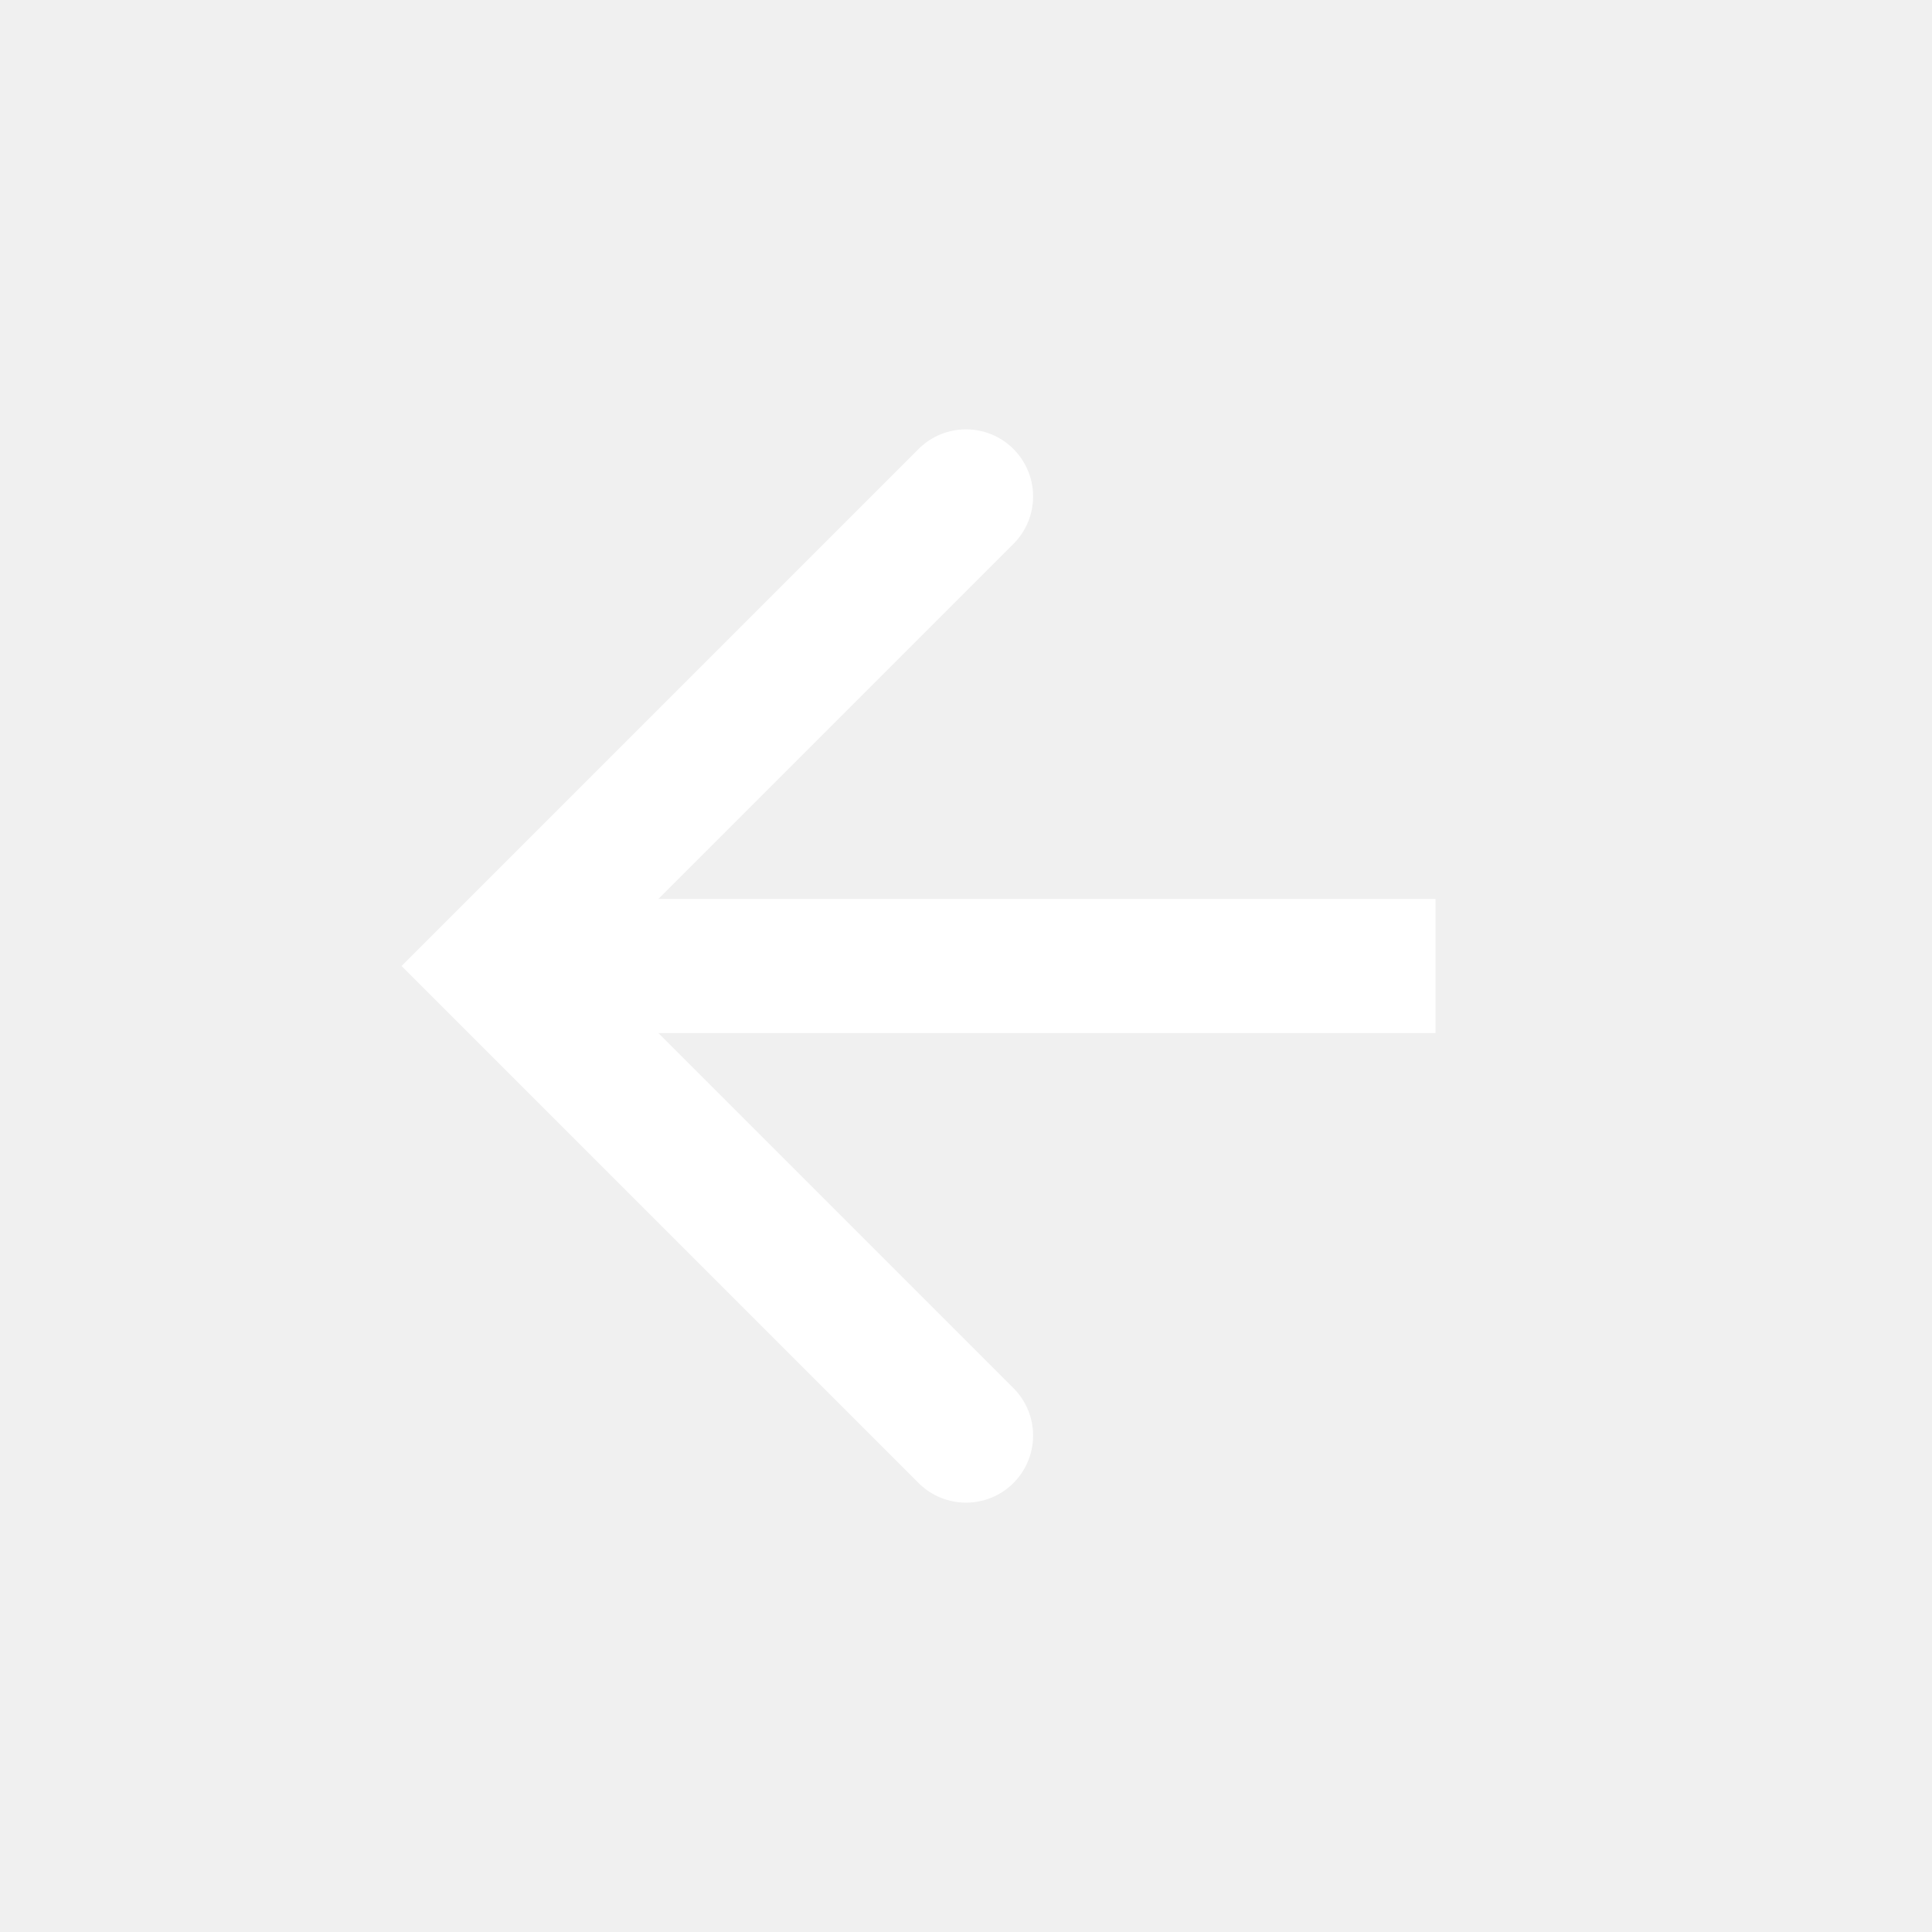
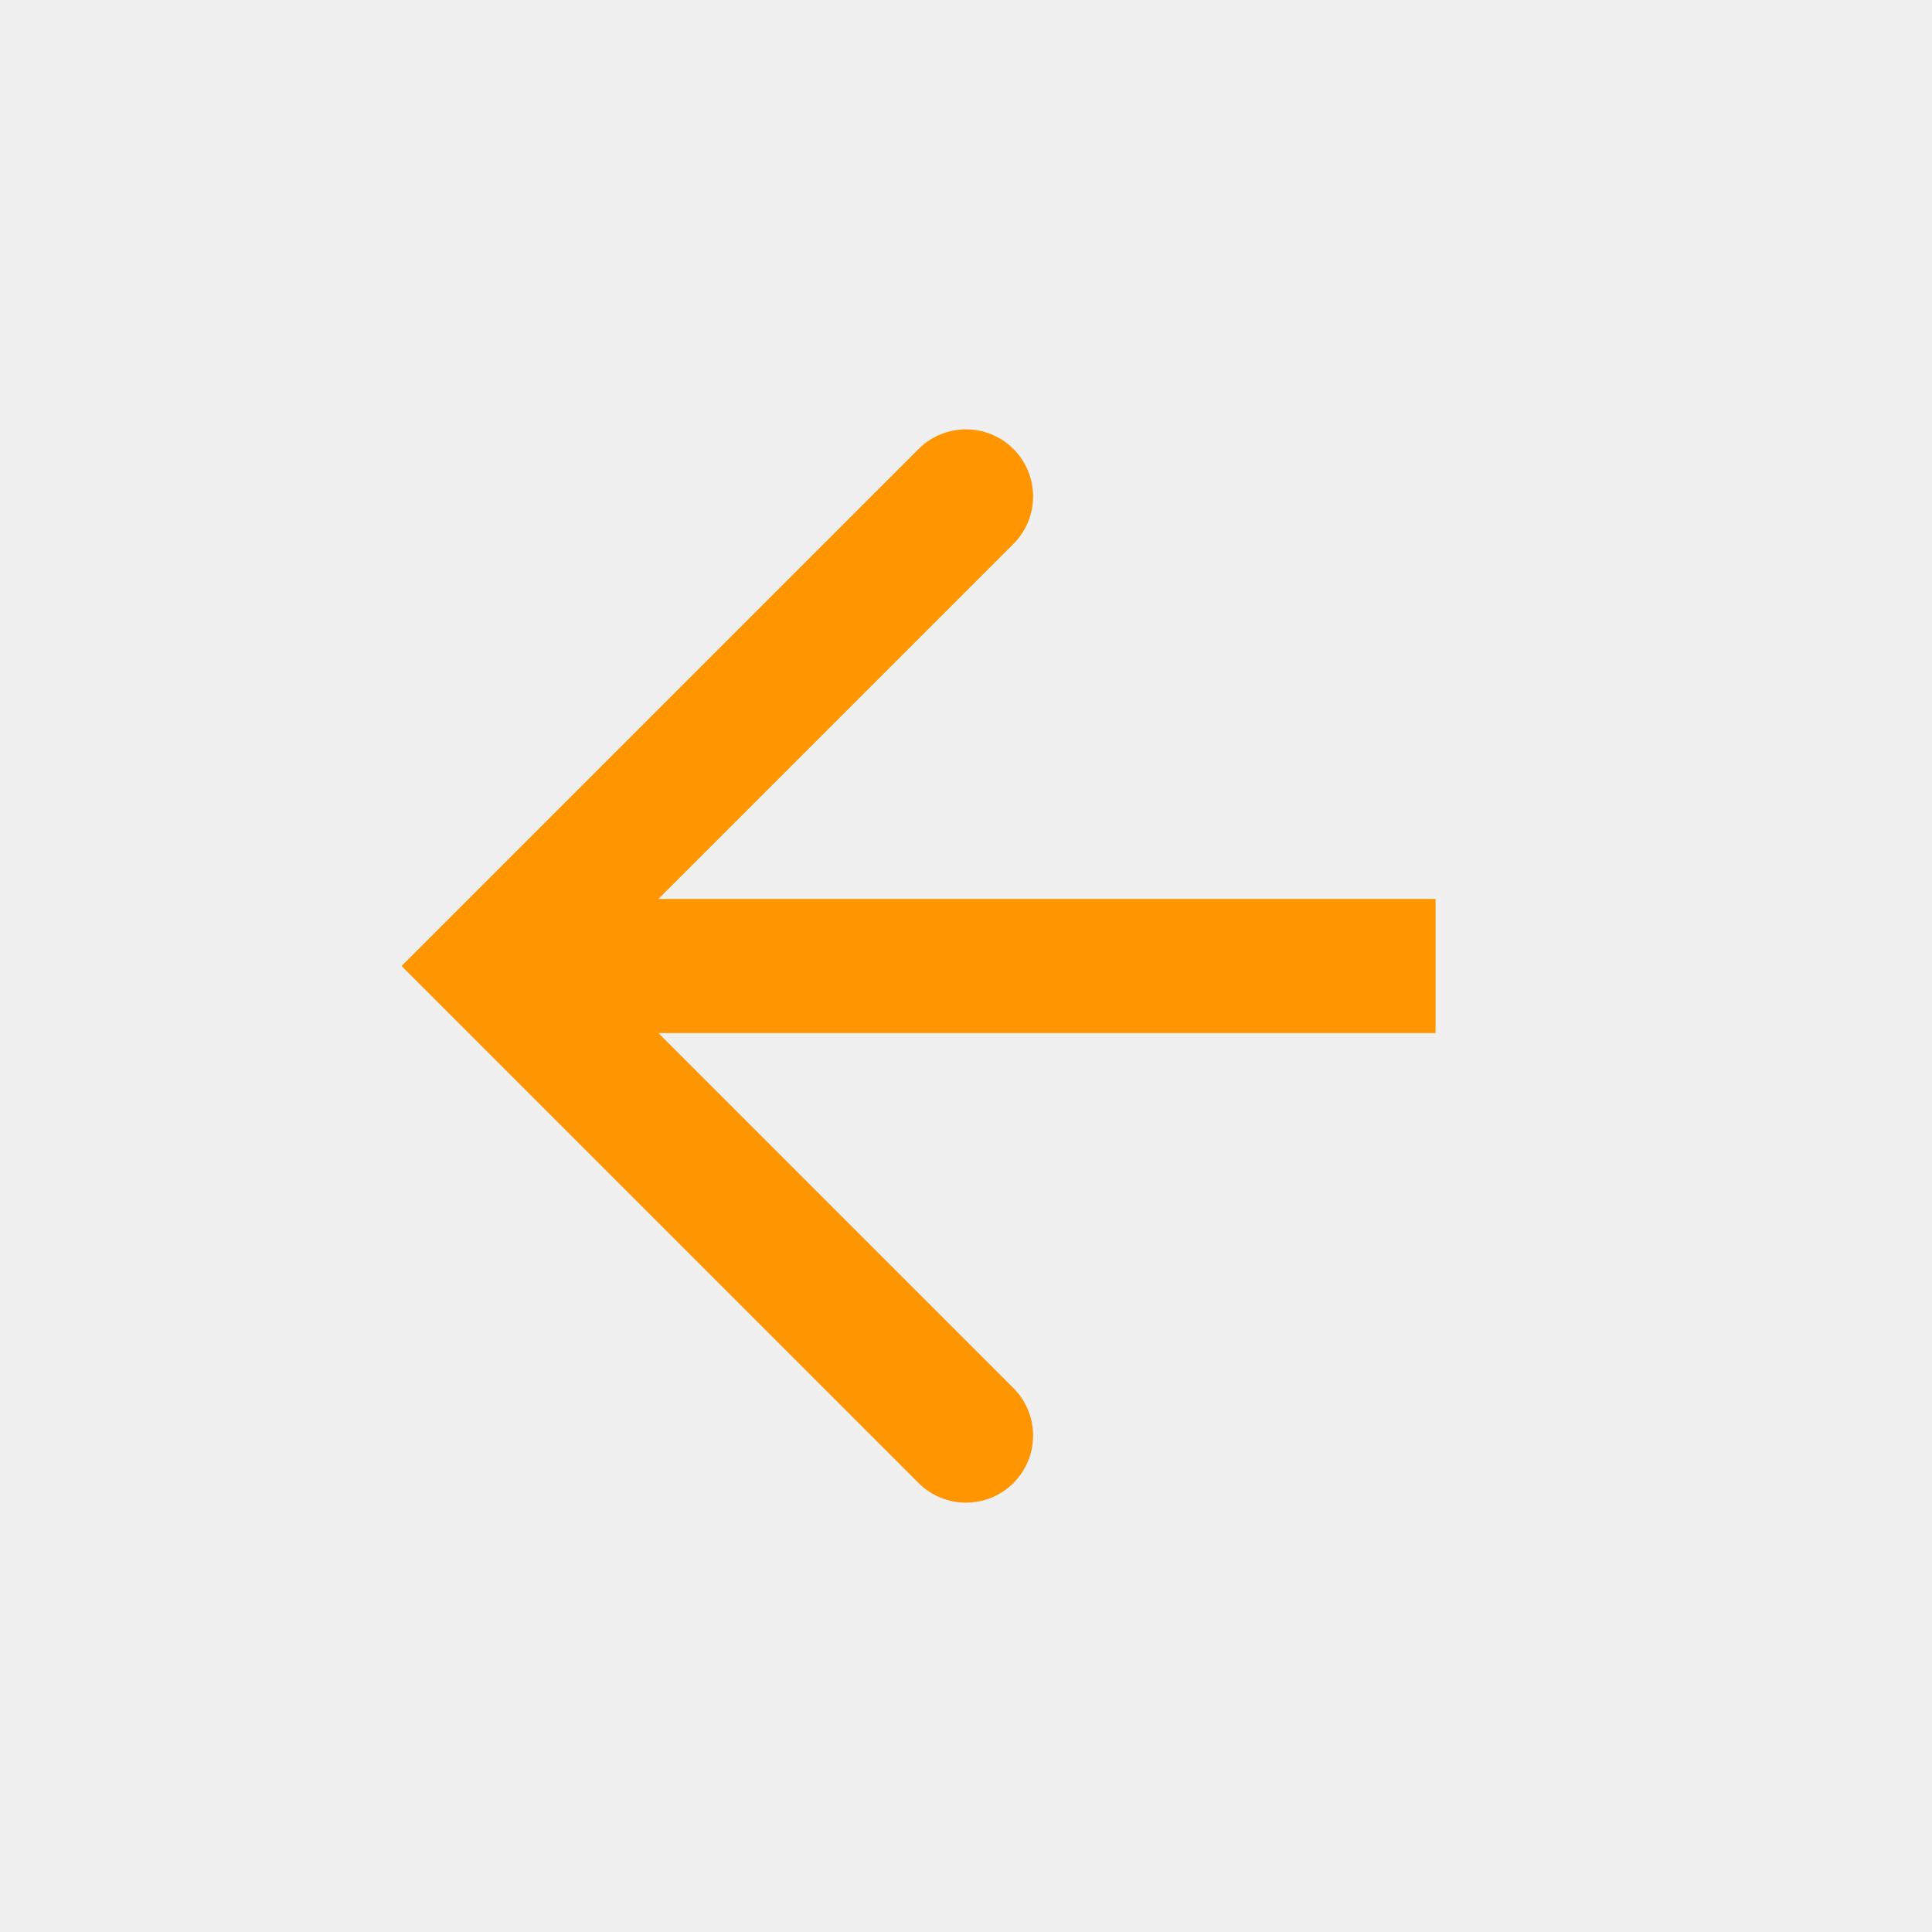
- <svg xmlns="http://www.w3.org/2000/svg" width="24" height="24" fill="none">
-   <mask id="a" maskUnits="userSpaceOnUse" x="0" y="0" width="25" height="25">
-     <path transform="rotate(-90 .5 23.5)" stroke="#FFFFFF" stroke-linecap="round" d="M.5 23.5h23v23H.5z" />
+ <svg xmlns="http://www.w3.org/2000/svg" width="24" height="24" viewBox="0 0 24 24" fill="none">
+   <mask id="mask0" mask-type="alpha" maskUnits="userSpaceOnUse" x="0" y="0" width="25" height="25">
+     <rect x="0.5" y="23.5" width="23" height="23" transform="rotate(-90 0.5 23.5)" stroke="#FF9500" stroke-linecap="round" />
  </mask>
-   <path d="M12 17.833L6.167 12 12 6.167M17.833 12H7h10.833z" stroke="#FFFFFF" stroke-width="1.667" stroke-linecap="round" />
+   <g mask="url(#mask0)">
+ </g>
+   <path d="M12 17.833L6.167 12L12 6.167M17.833 12L7 12L17.833 12Z" stroke="#FF9500" stroke-width="1.667" stroke-linecap="round" />
</svg>
